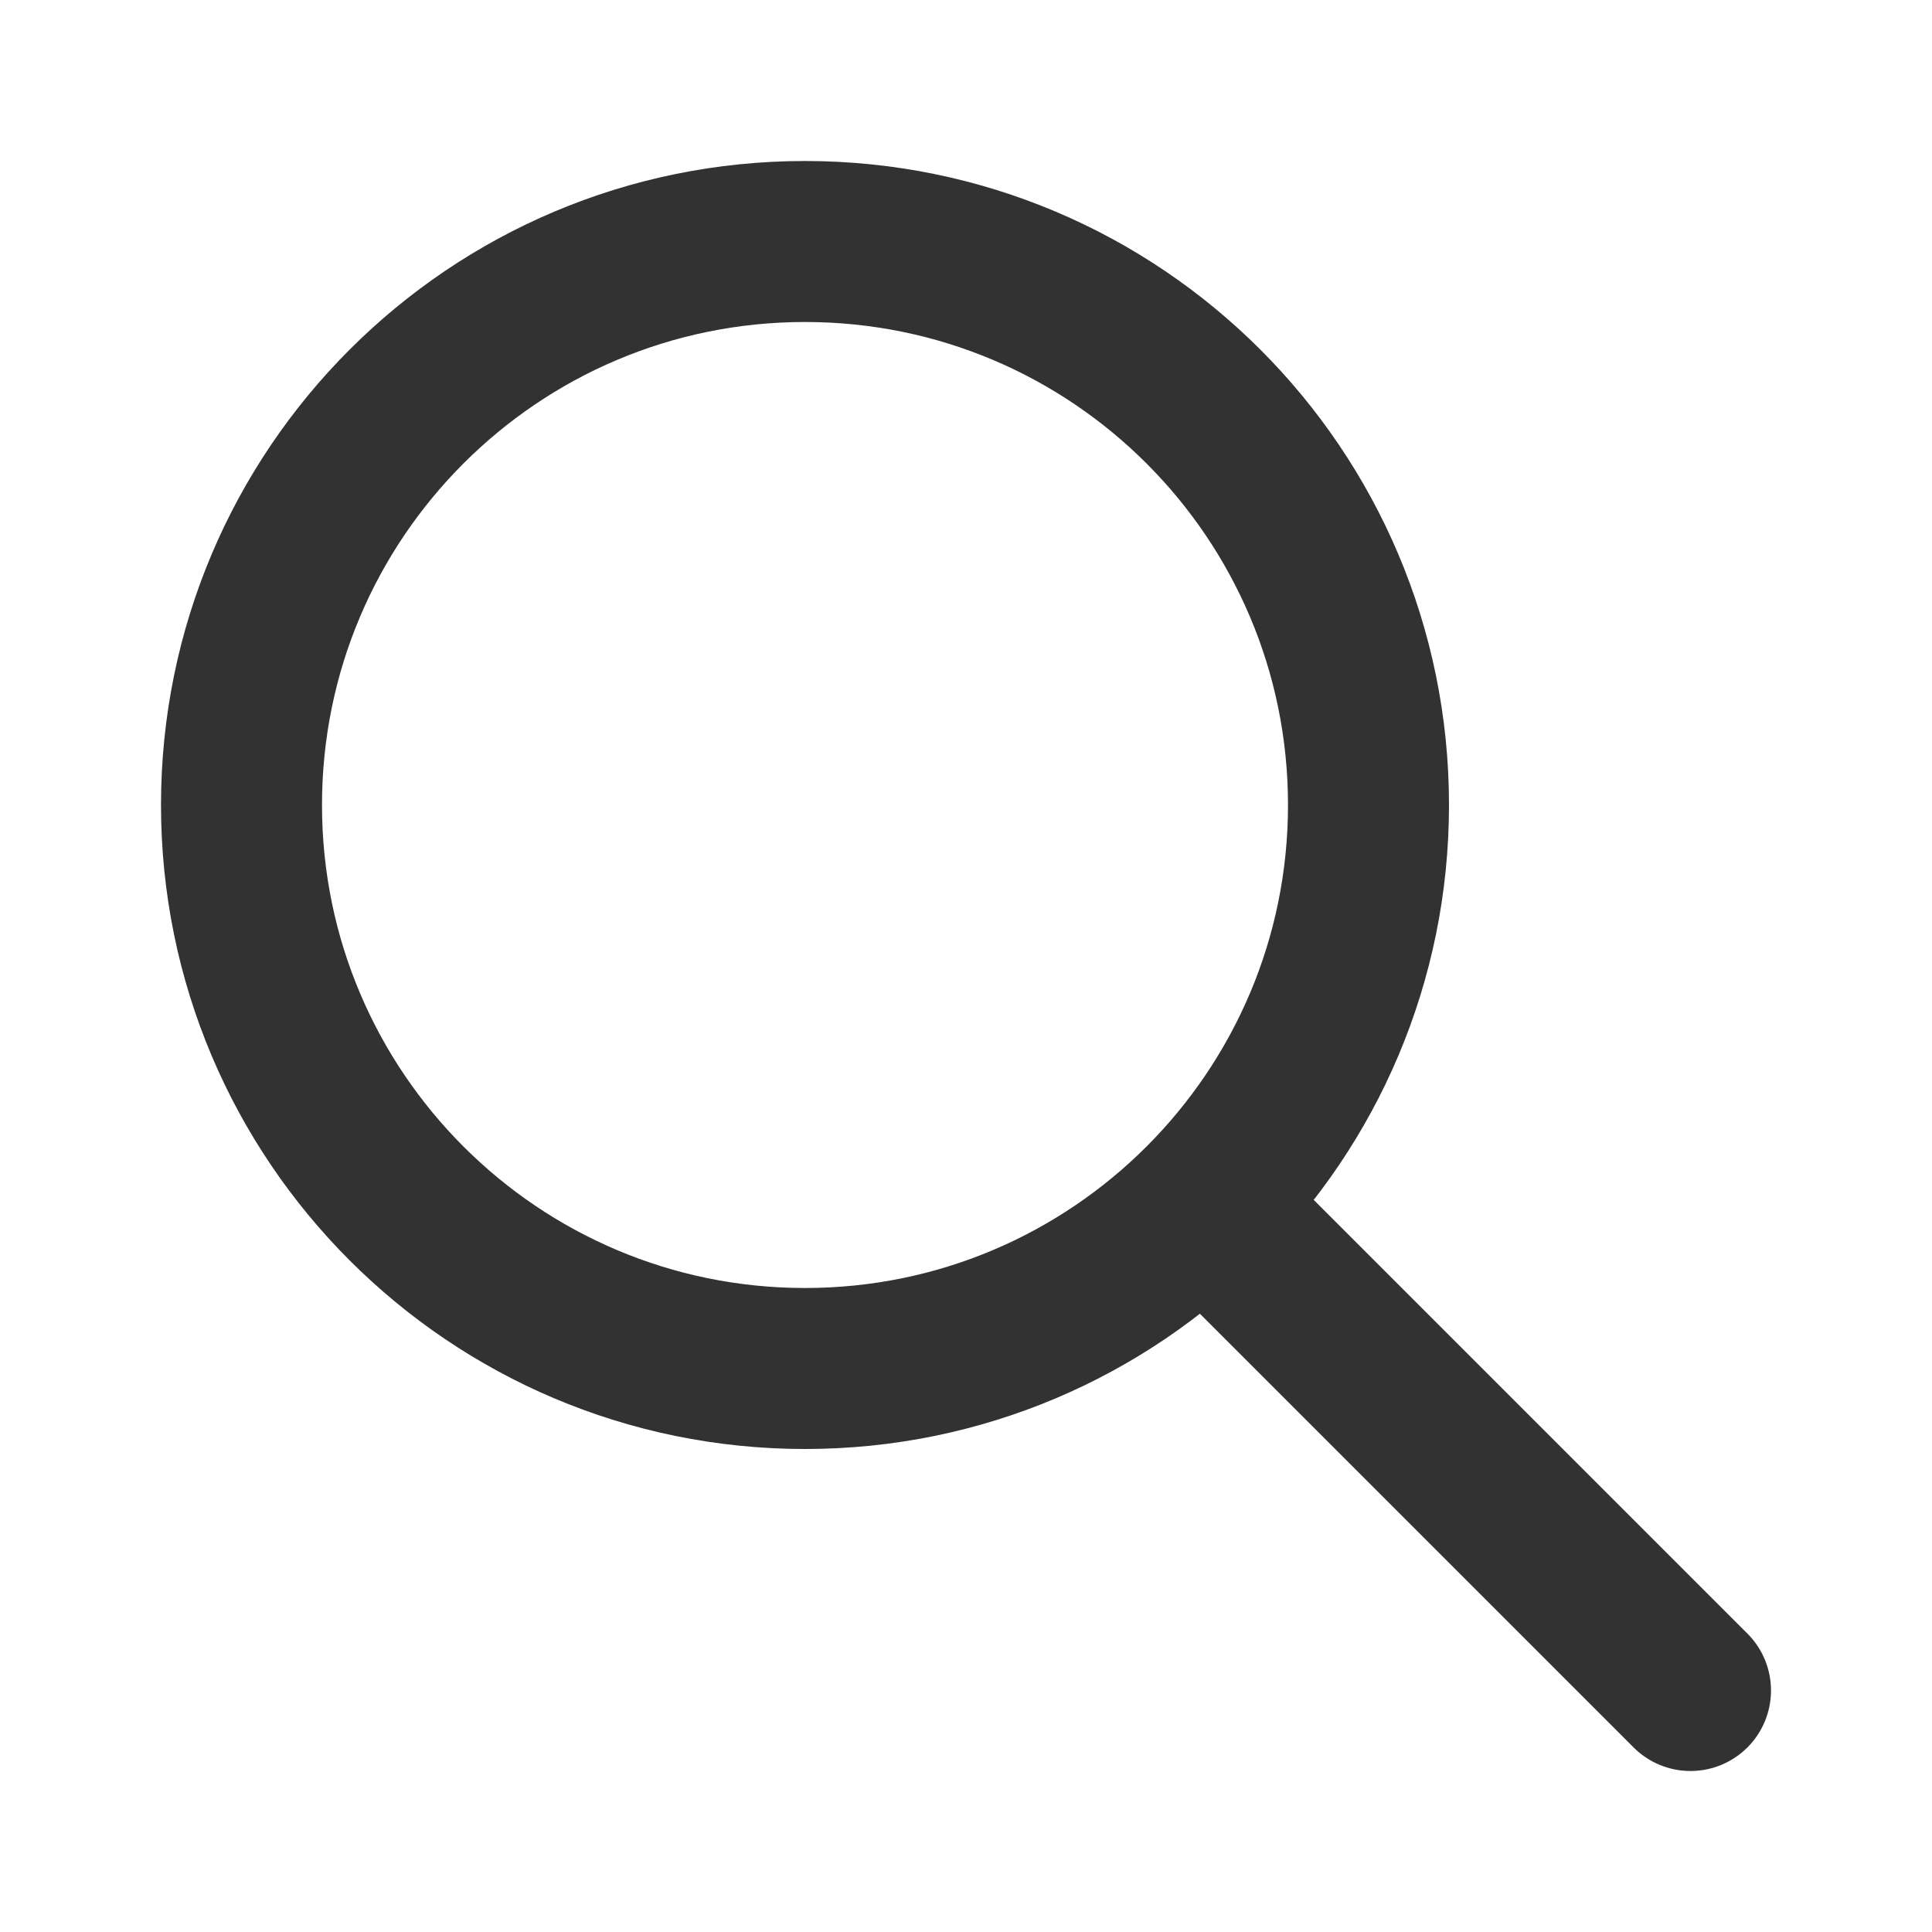
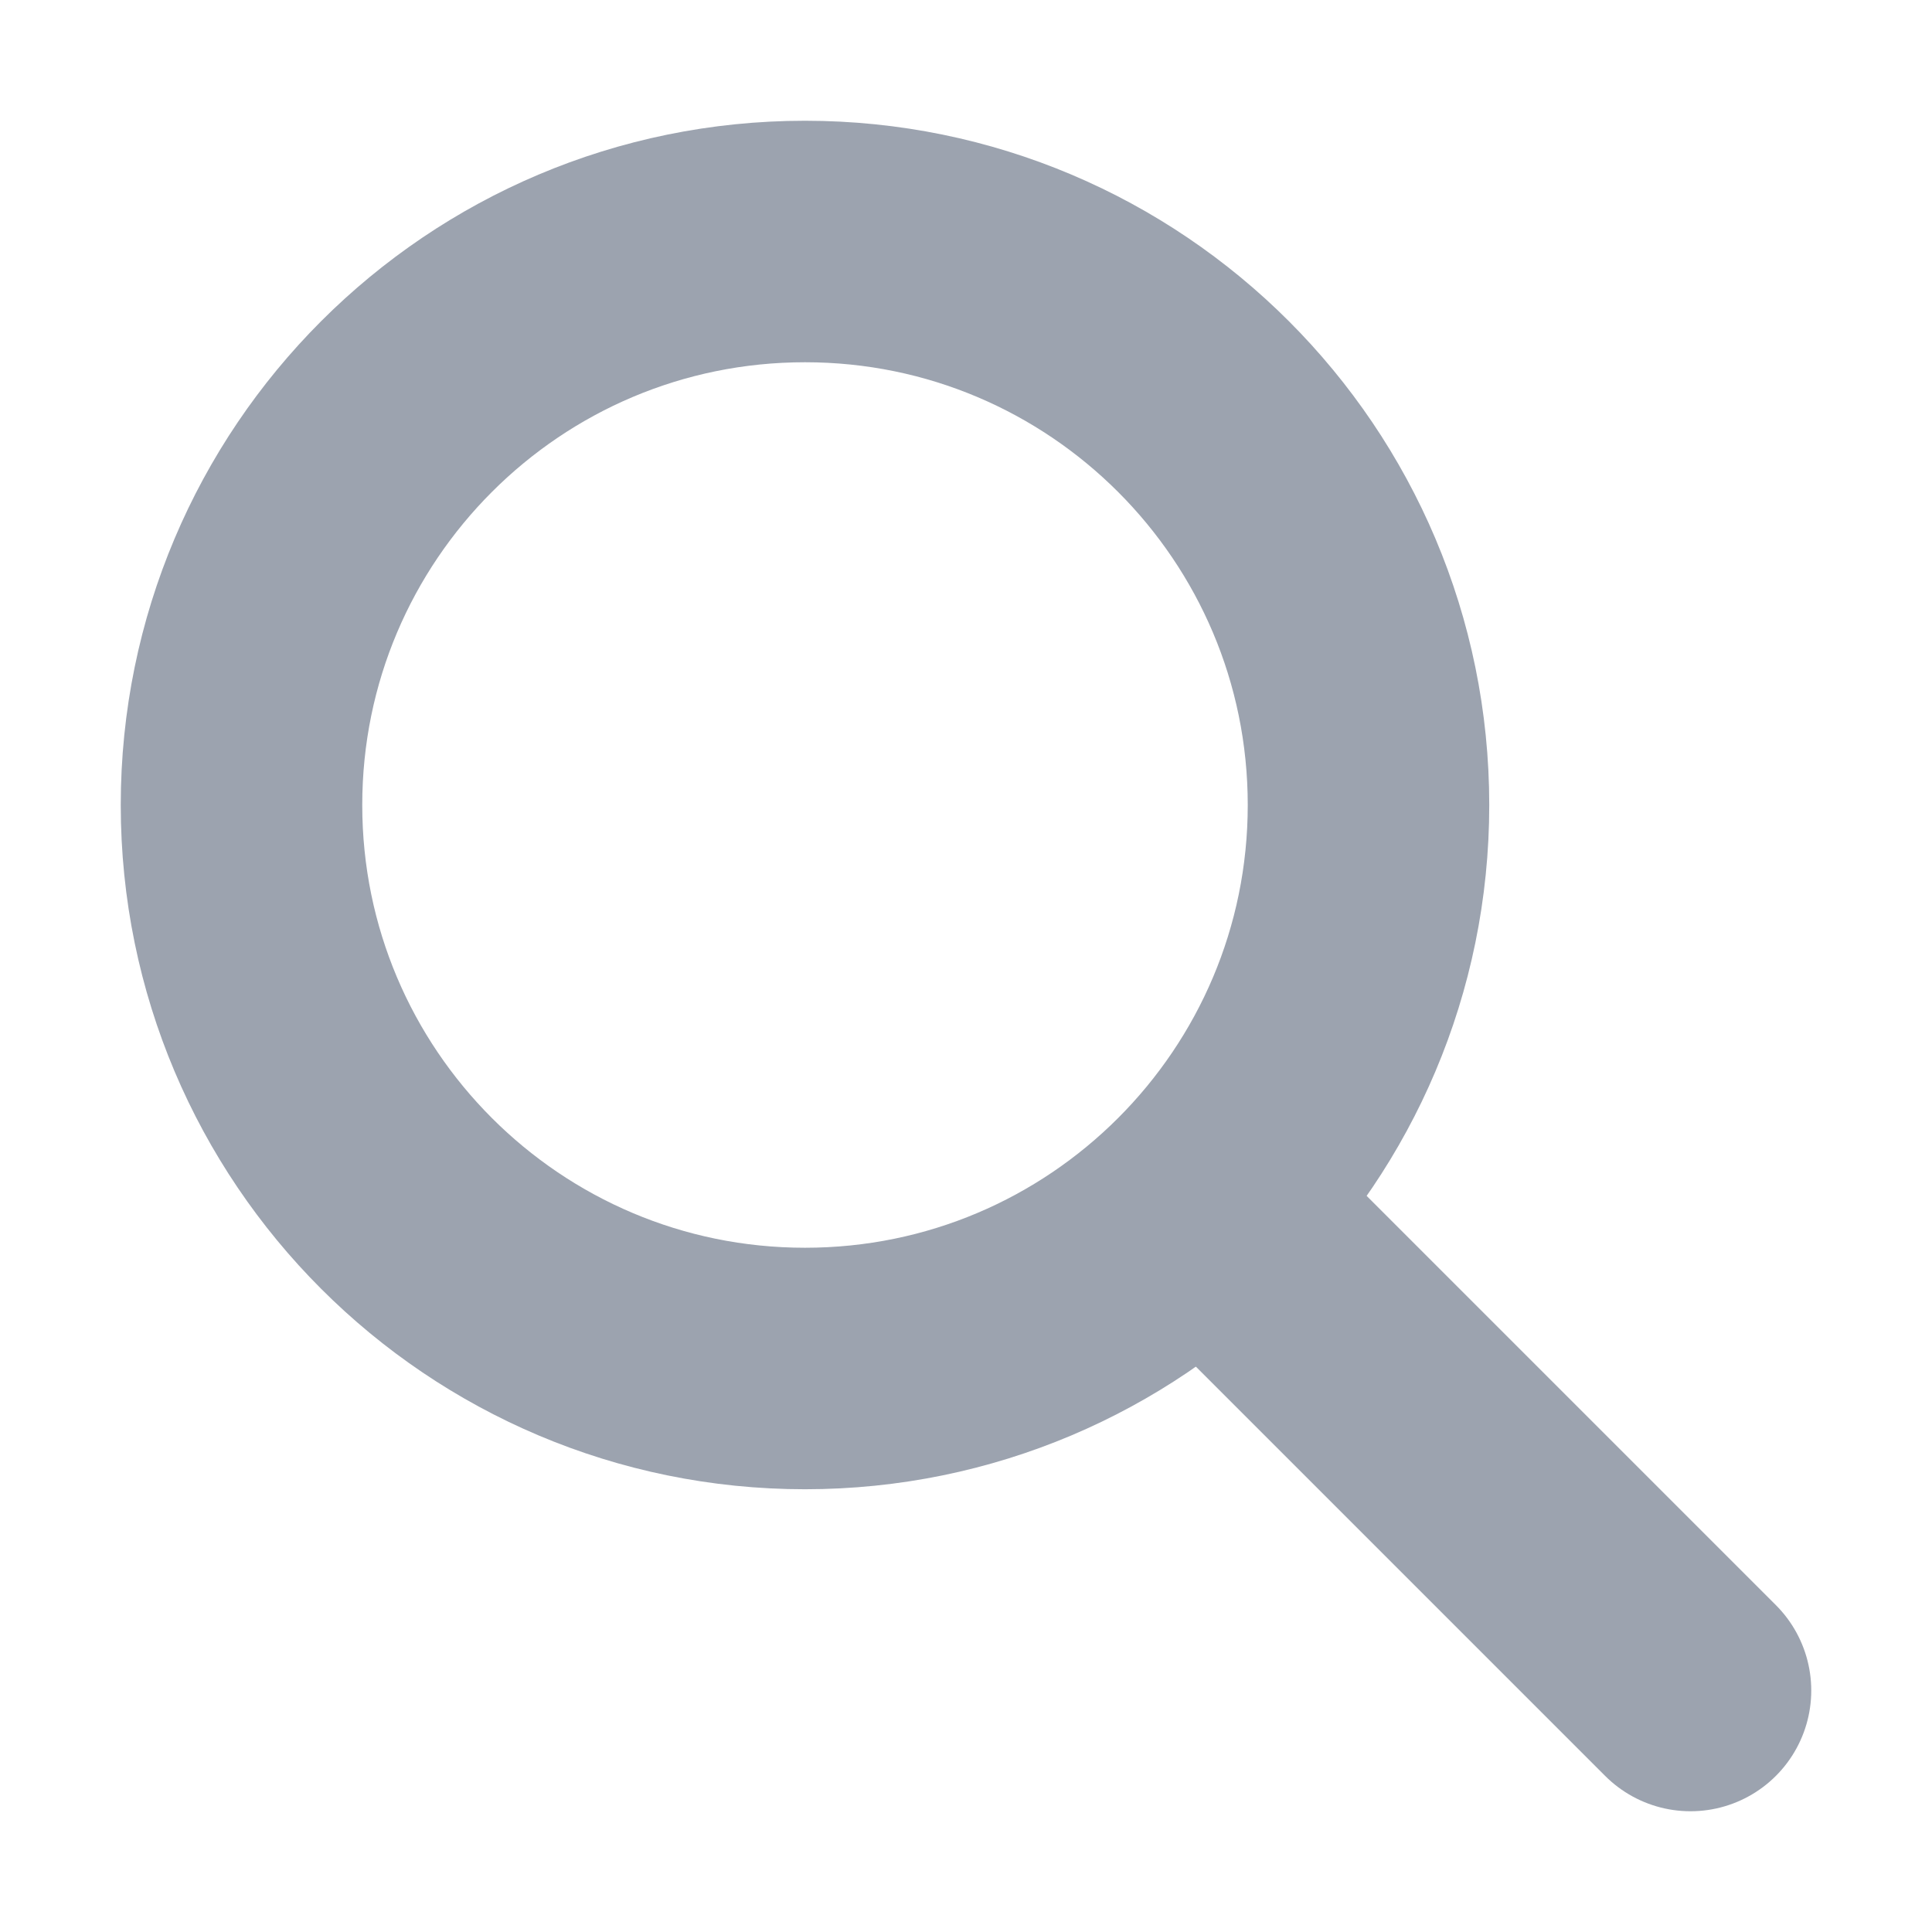
<svg xmlns="http://www.w3.org/2000/svg" width="800px" height="800px" viewBox="0 0 24 24" fill="none">
-   <path d="M15 15L21 21" stroke="#323232" stroke-width="2" stroke-linecap="round" stroke-linejoin="round" />
-   <path d="M17 10C17 13.866 13.866 17 10 17C6.134 17 3 13.866 3 10C3 6.134 6.134 3 10 3C13.866 3 17 6.134 17 10Z" stroke="#323232" stroke-width="2" />
+   <path d="M15 15L21 21" stroke="#9CA3AF" stroke-width="3" stroke-linecap="round" stroke-linejoin="round" />
+   <path d="M17 10C17 13.866 13.866 17 10 17C6.134 17 3 13.866 3 10C3 6.134 6.134 3 10 3C13.866 3 17 6.134 17 10Z" stroke="#9CA3AF" stroke-width="3" />
</svg>
